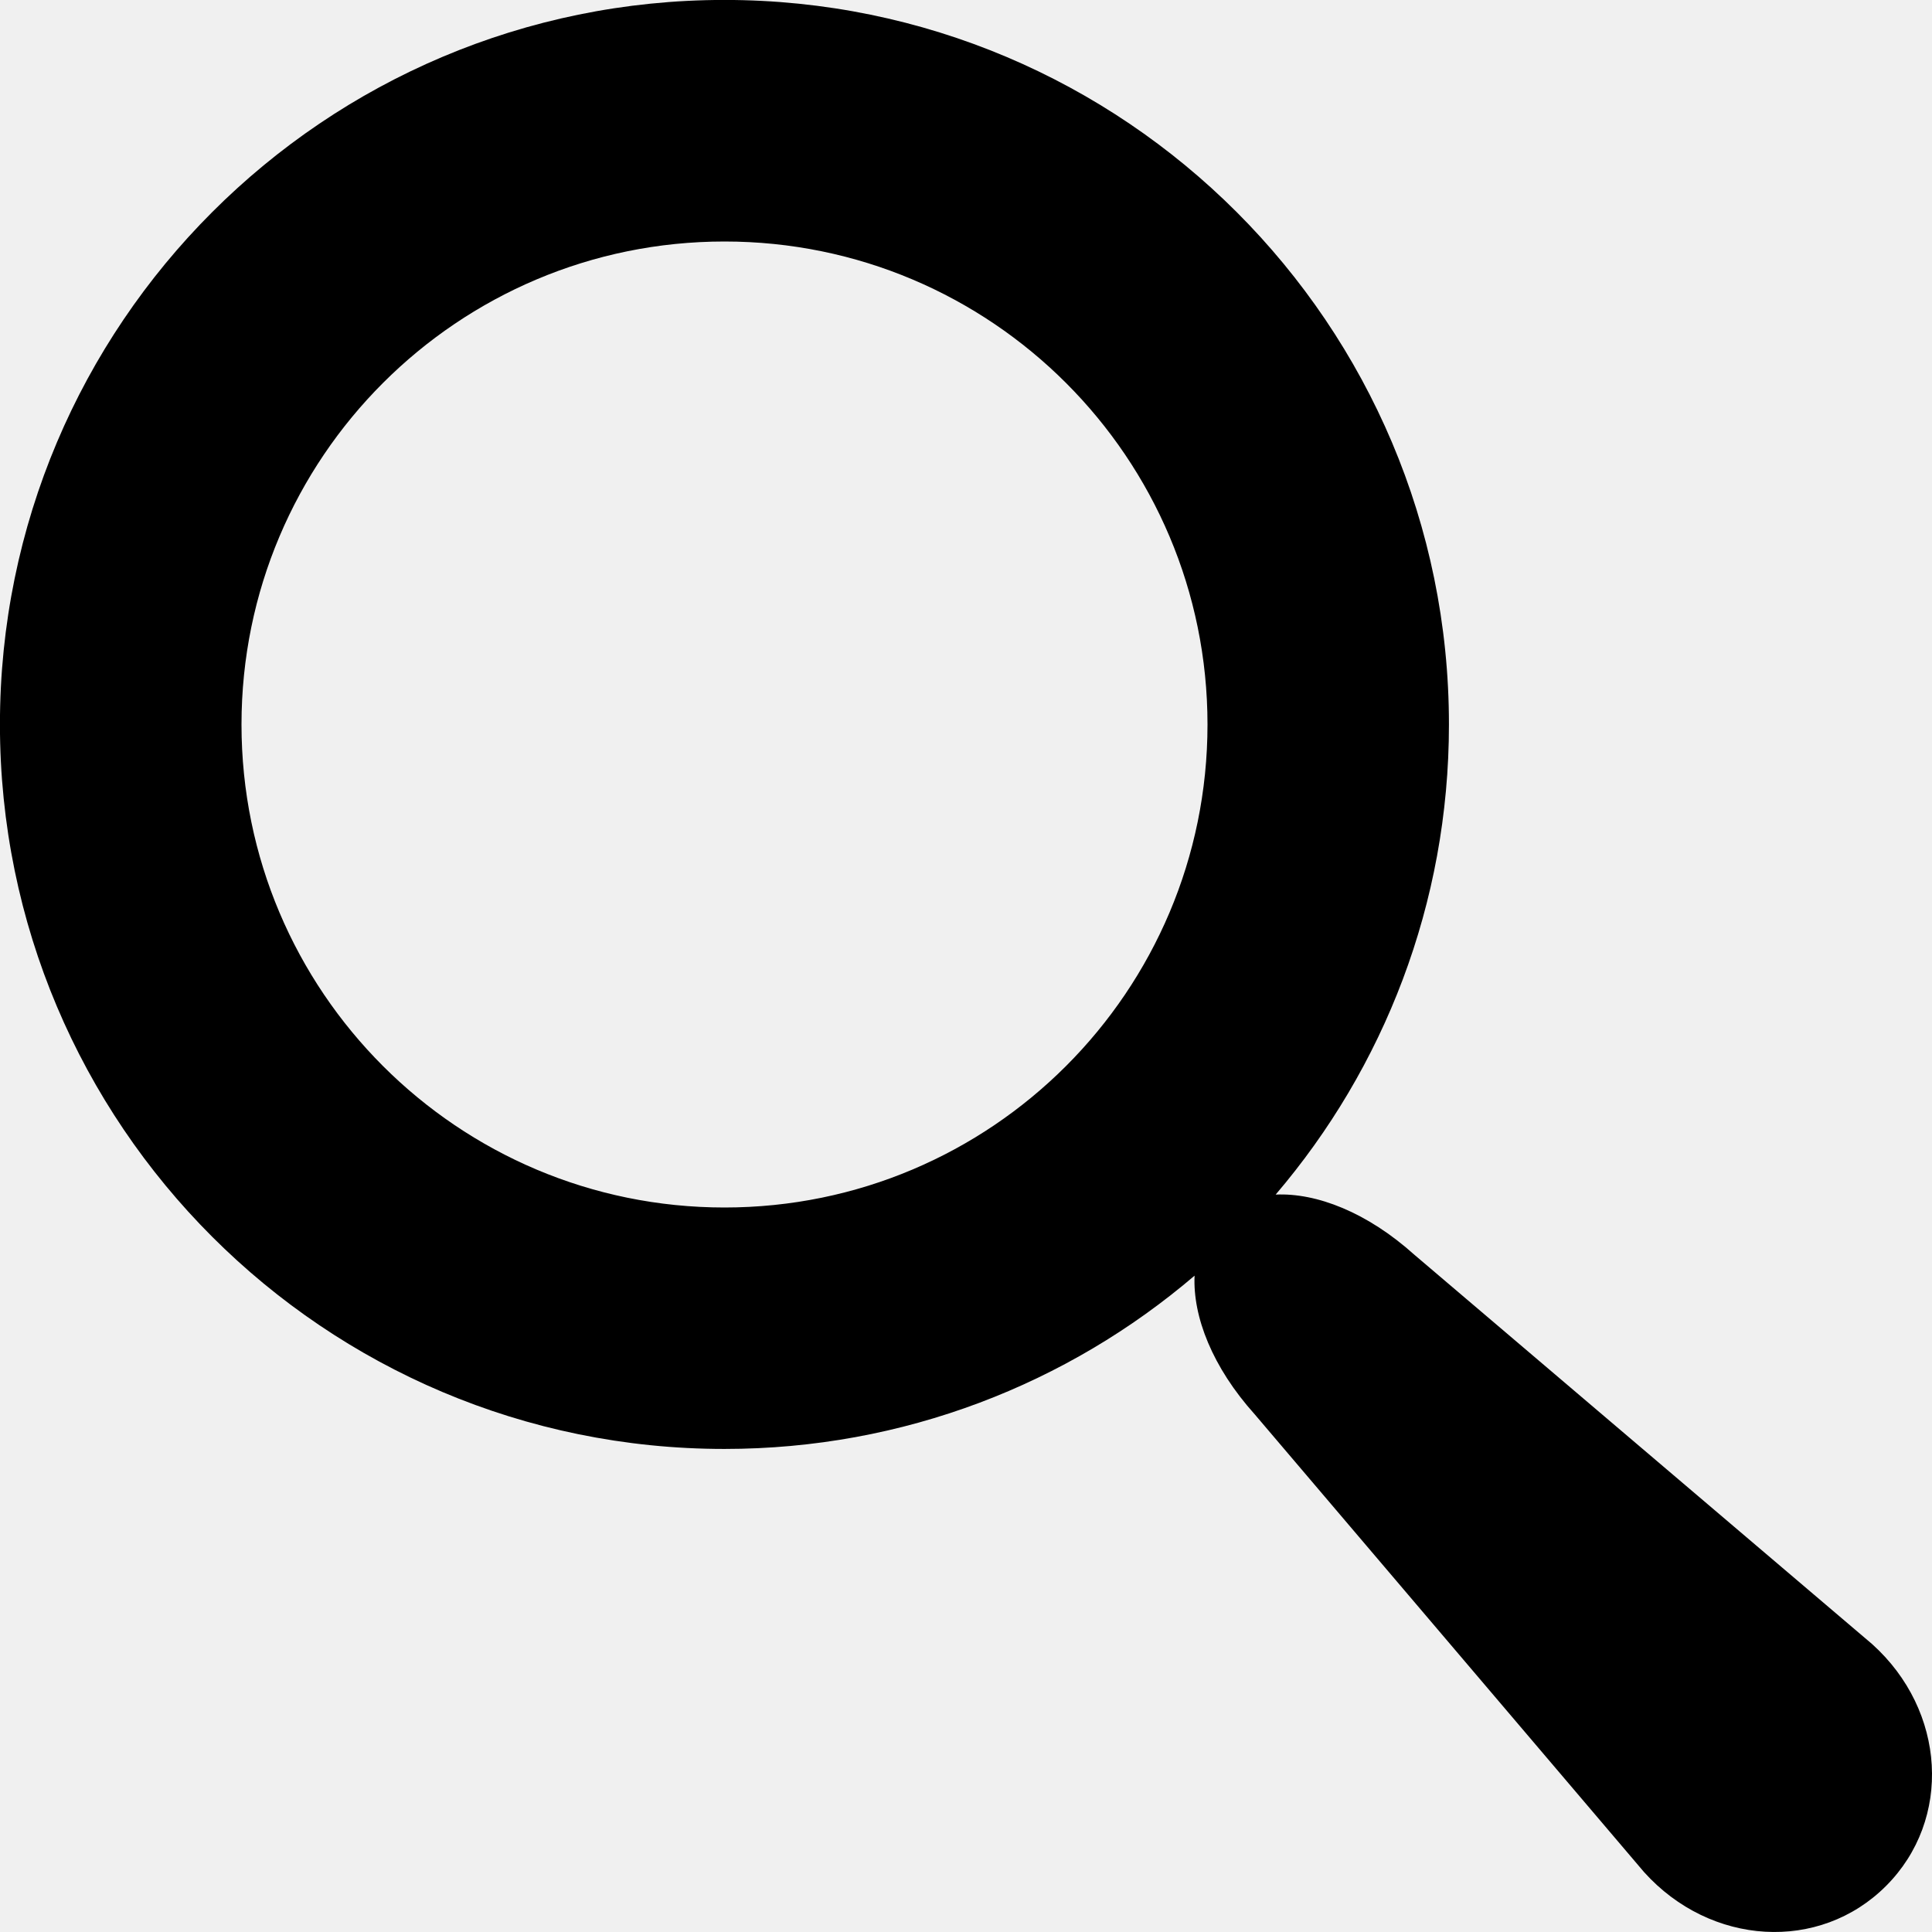
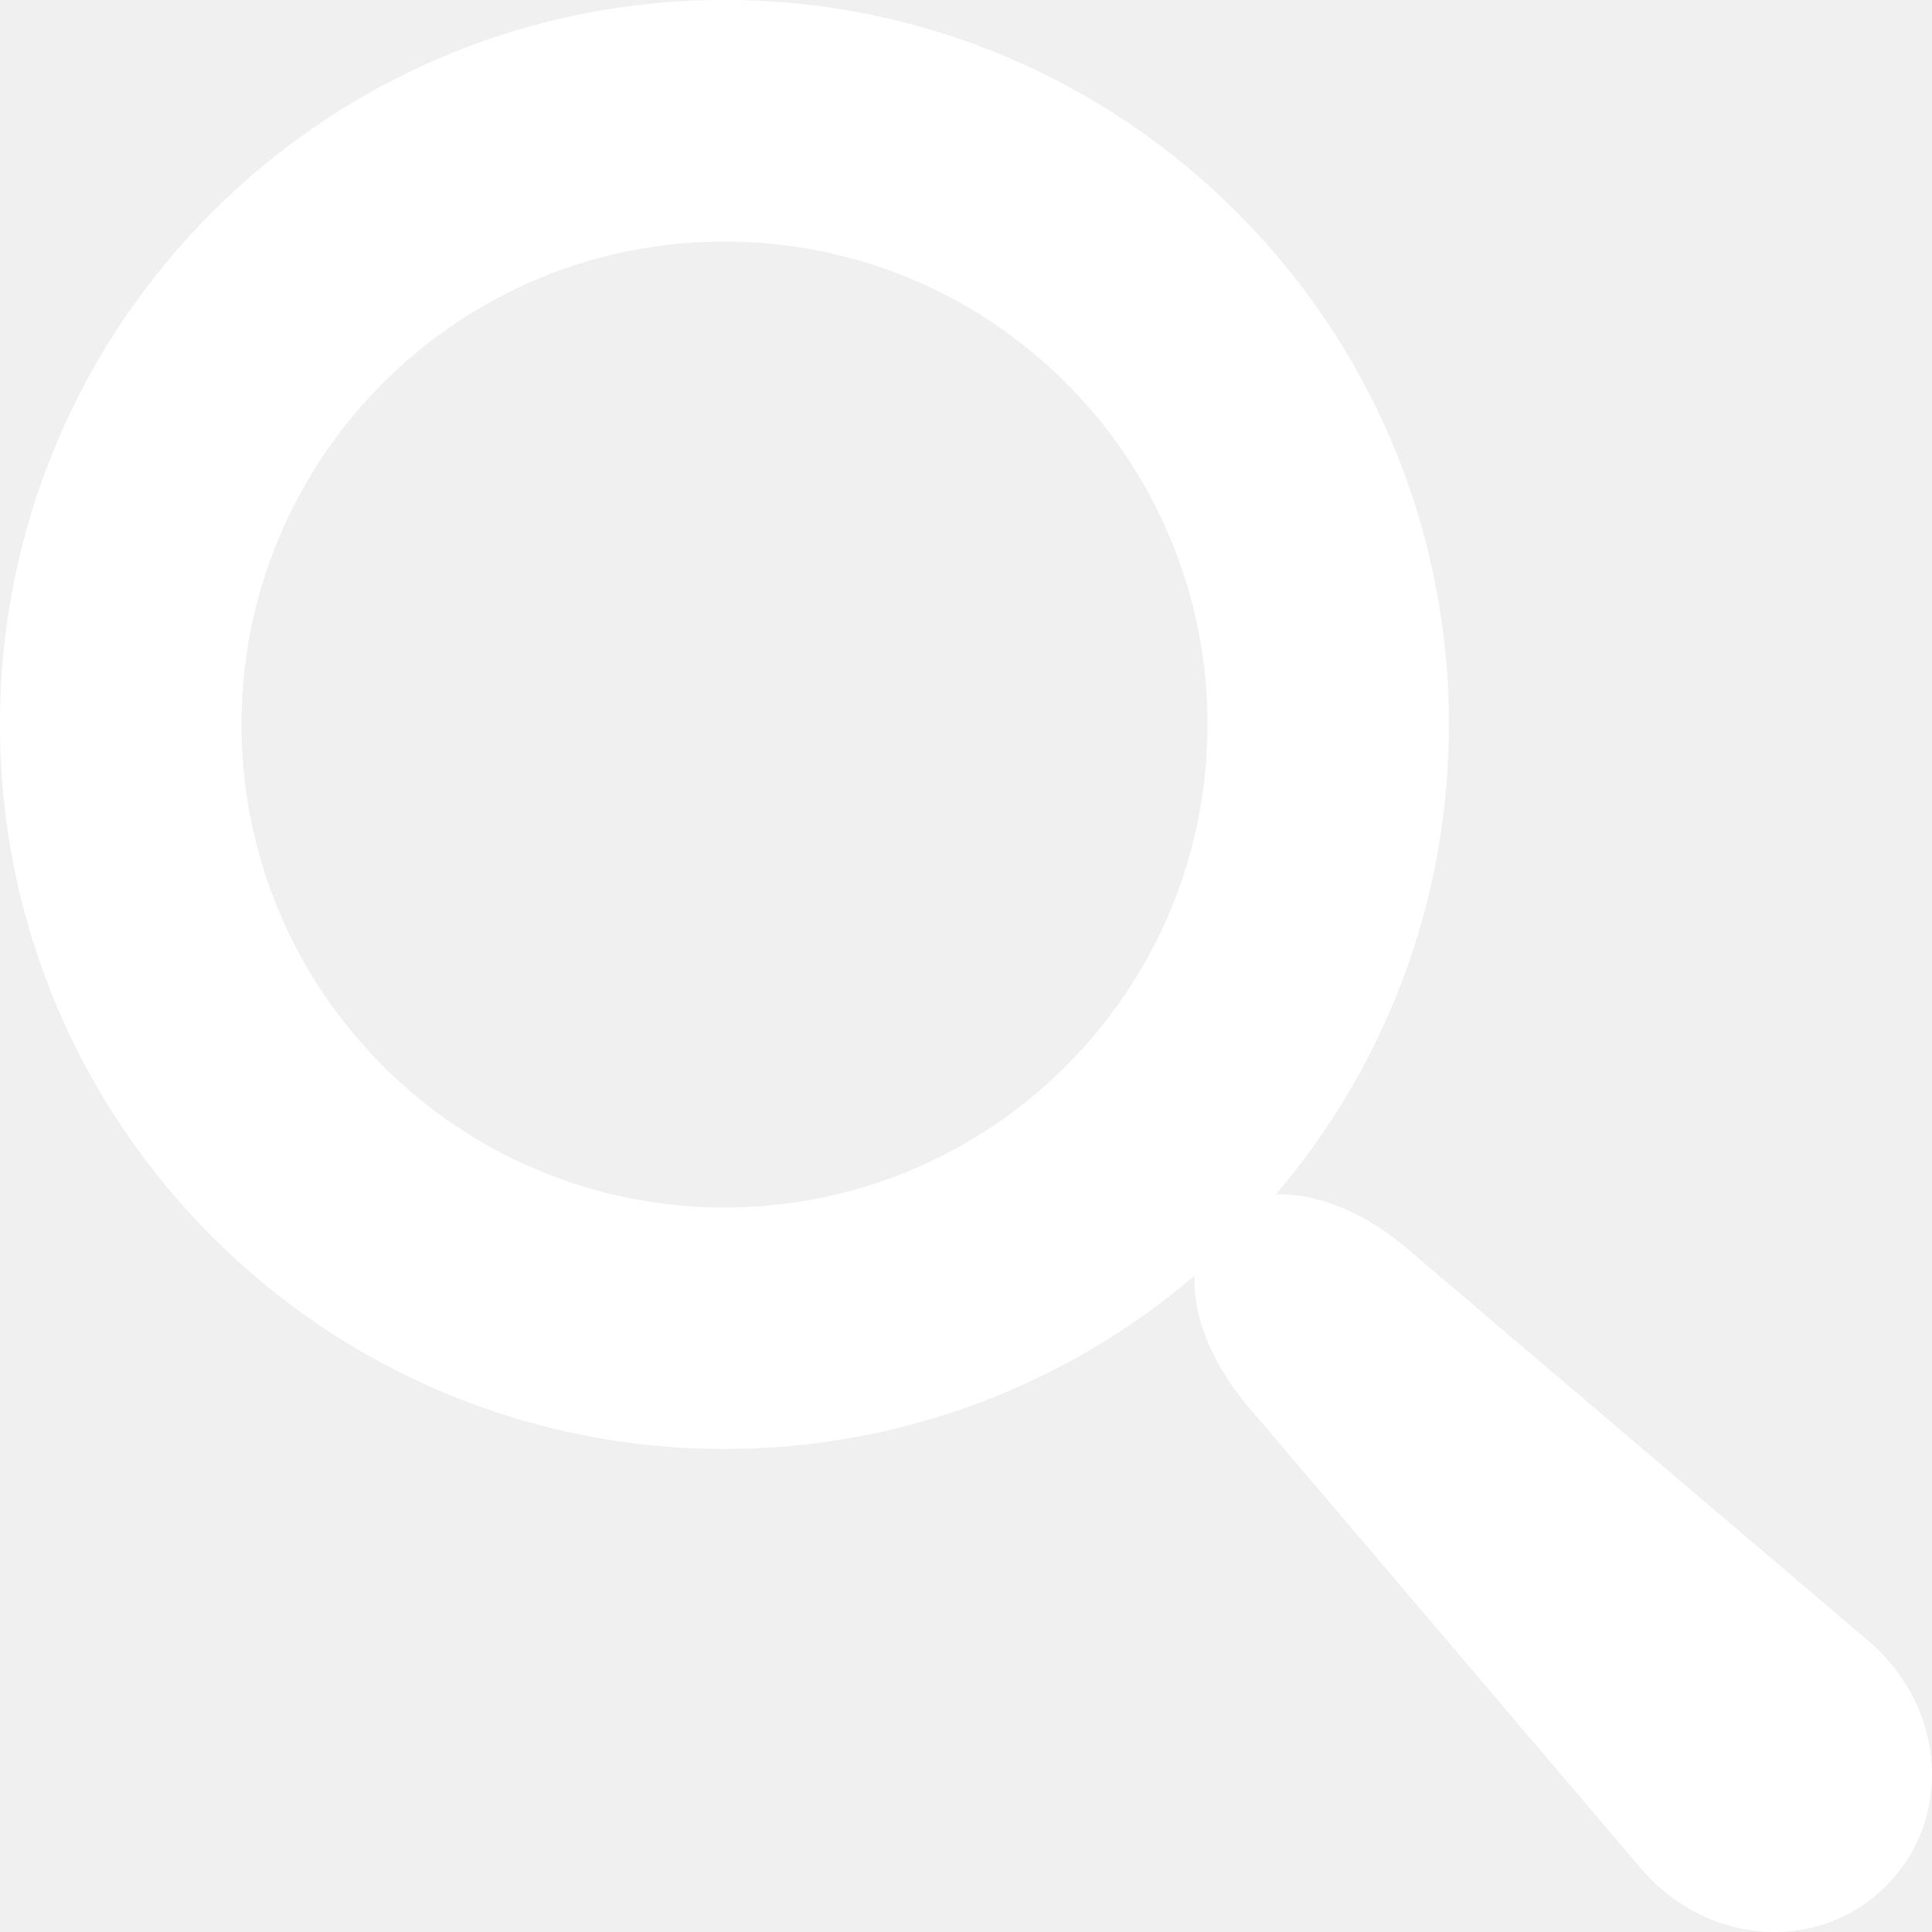
- <svg xmlns="http://www.w3.org/2000/svg" version="1.1" width="32" height="32" viewBox="0 0 32 32">
-   <path d="M31.008 27.231l-7.58-6.447c-0.784-0.705-1.622-1.029-2.299-0.998 1.789-2.096 2.87-4.815 2.87-7.787 0-6.627-5.373-12-12-12s-12 5.373-12 12 5.373 12 12 12c2.972 0 5.691-1.081 7.787-2.87-0.031 0.677 0.293 1.515 0.998 2.299l6.447 7.58c1.104 1.226 2.907 1.33 4.007 0.23s0.997-2.903-0.23-4.007zM12 20c-4.418 0-8-3.582-8-8s3.582-8 8-8 8 3.582 8 8-3.582 8-8 8z" />
+ <svg xmlns="http://www.w3.org/2000/svg" version="1.1" width="20" height="20" viewBox="0 0 32 32">
+   <path fill="white" d="M31.008 27.231l-7.58-6.447c-0.784-0.705-1.622-1.029-2.299-0.998 1.789-2.096 2.87-4.815 2.87-7.787 0-6.627-5.373-12-12-12s-12 5.373-12 12 5.373 12 12 12c2.972 0 5.691-1.081 7.787-2.87-0.031 0.677 0.293 1.515 0.998 2.299l6.447 7.58c1.104 1.226 2.907 1.33 4.007 0.23s0.997-2.903-0.23-4.007zM12 20c-4.418 0-8-3.582-8-8s3.582-8 8-8 8 3.582 8 8-3.582 8-8 8z" />
</svg>
